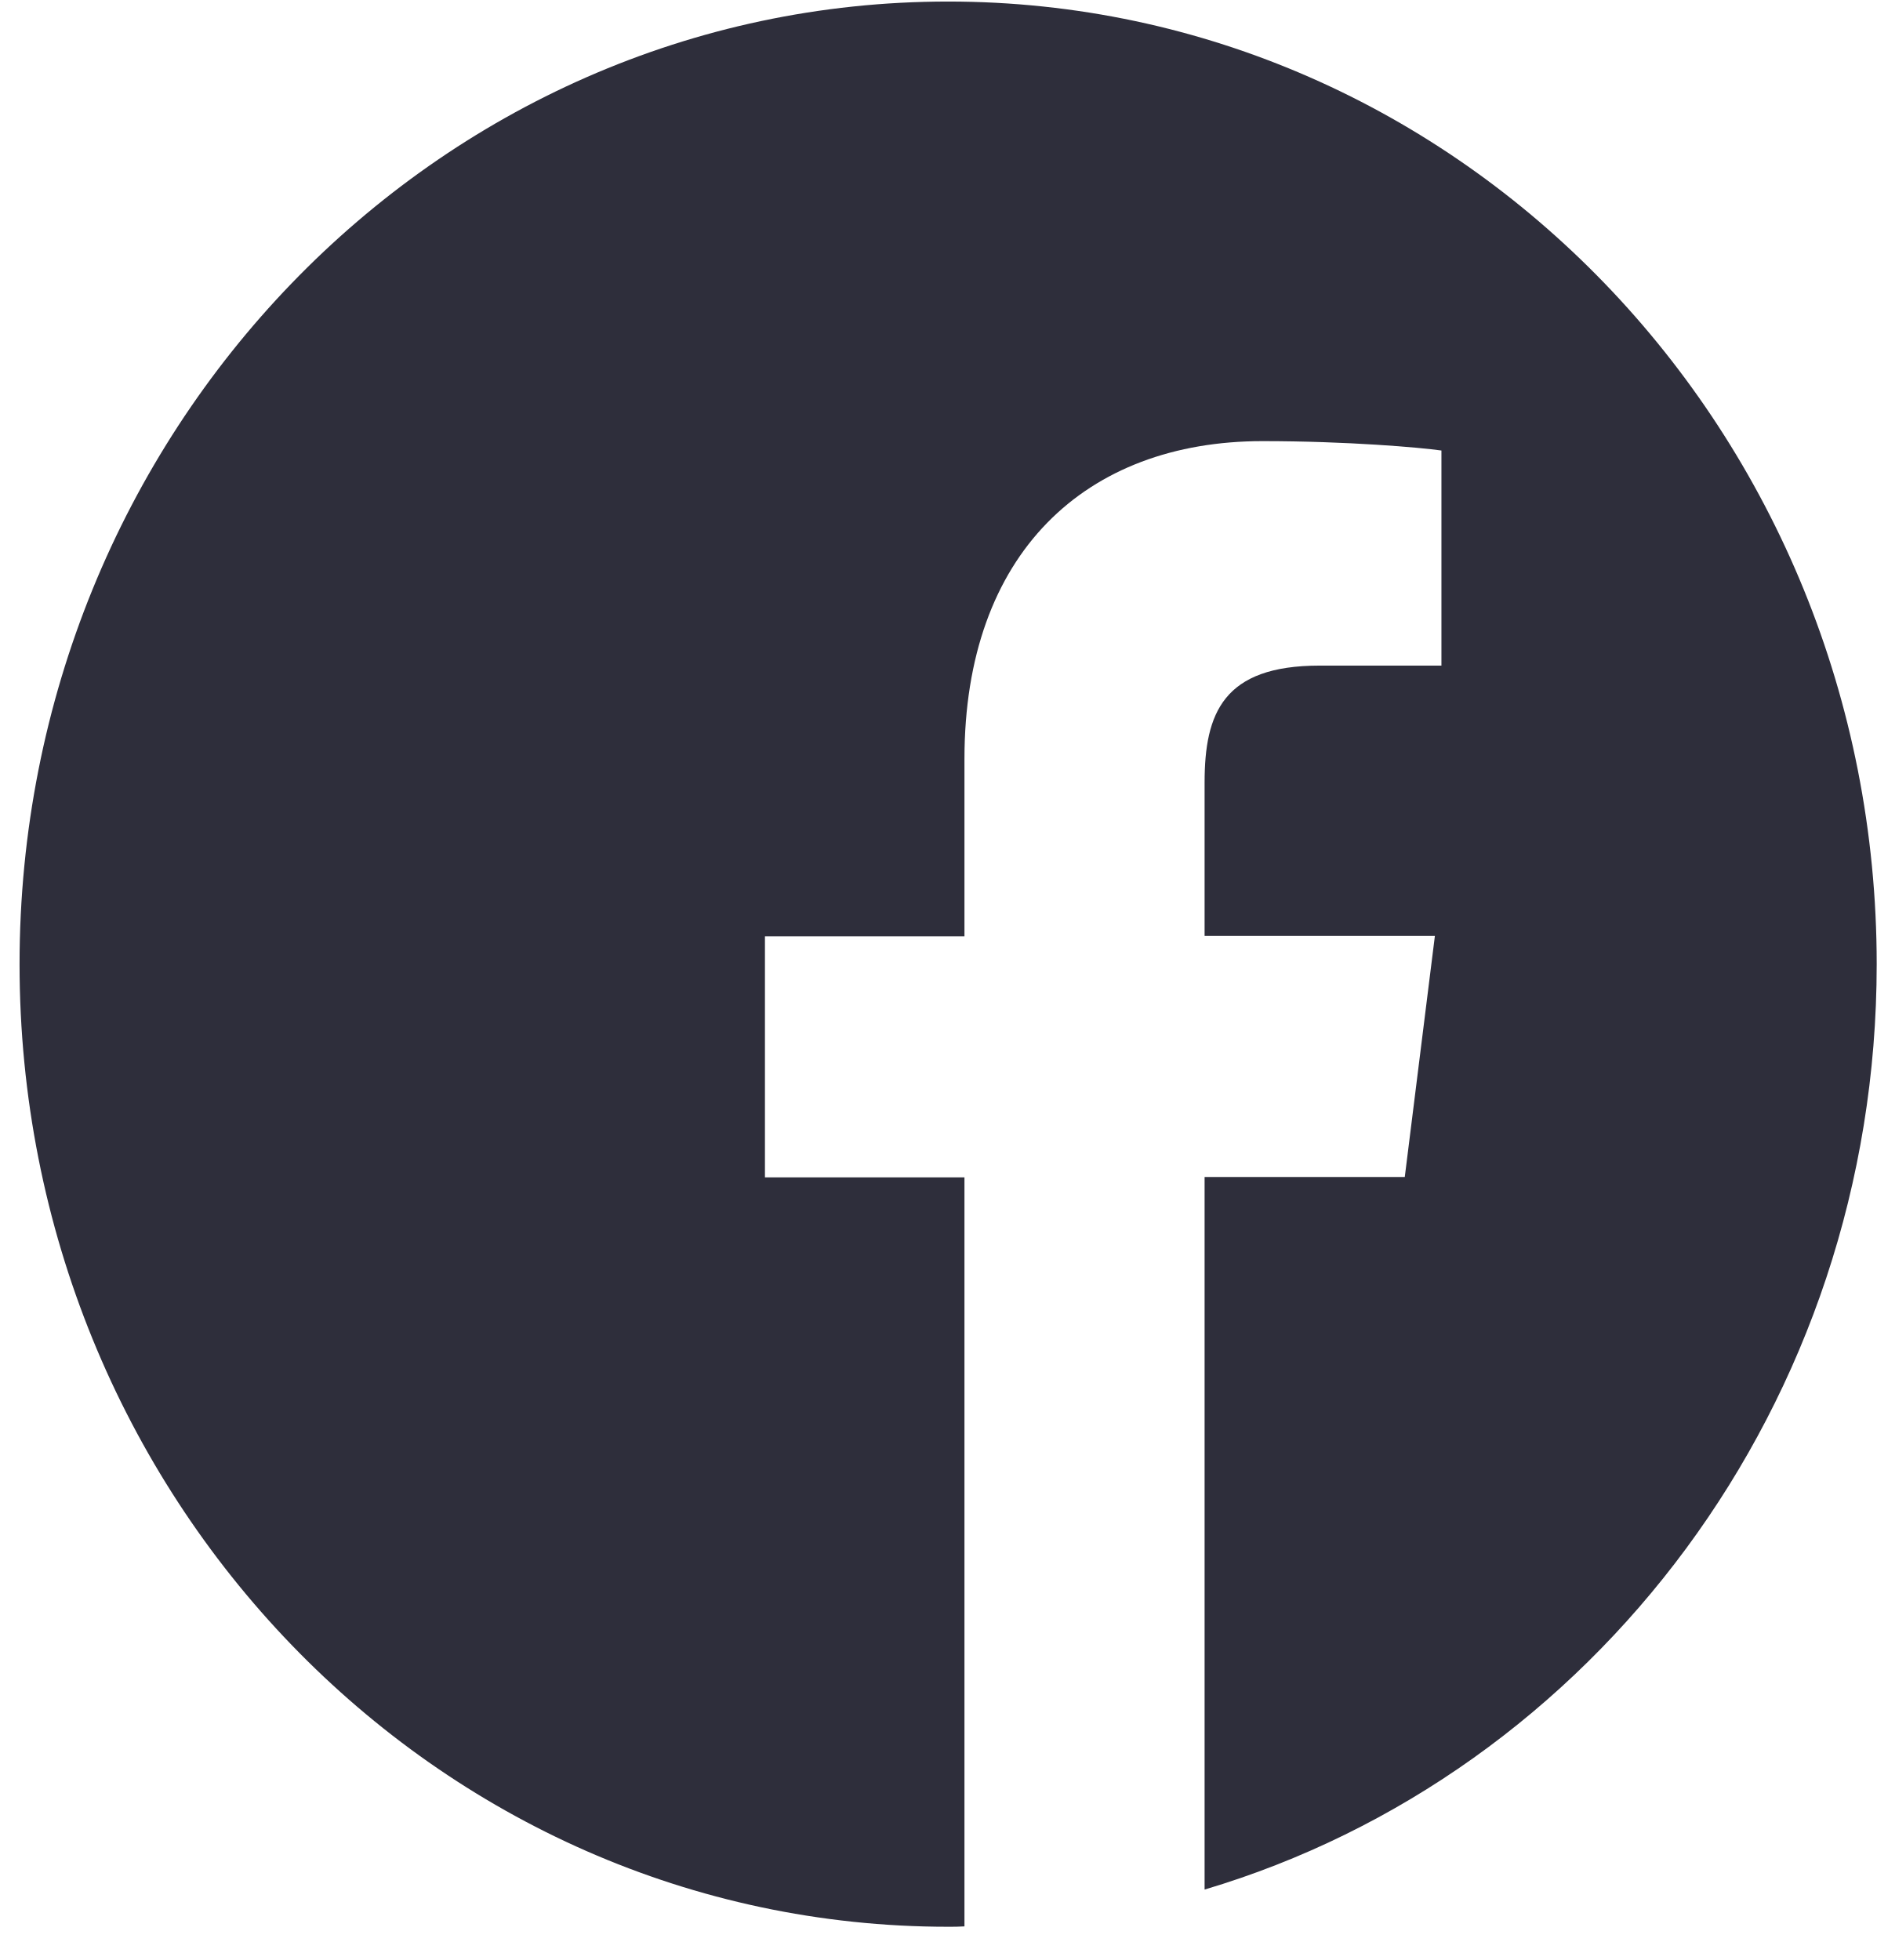
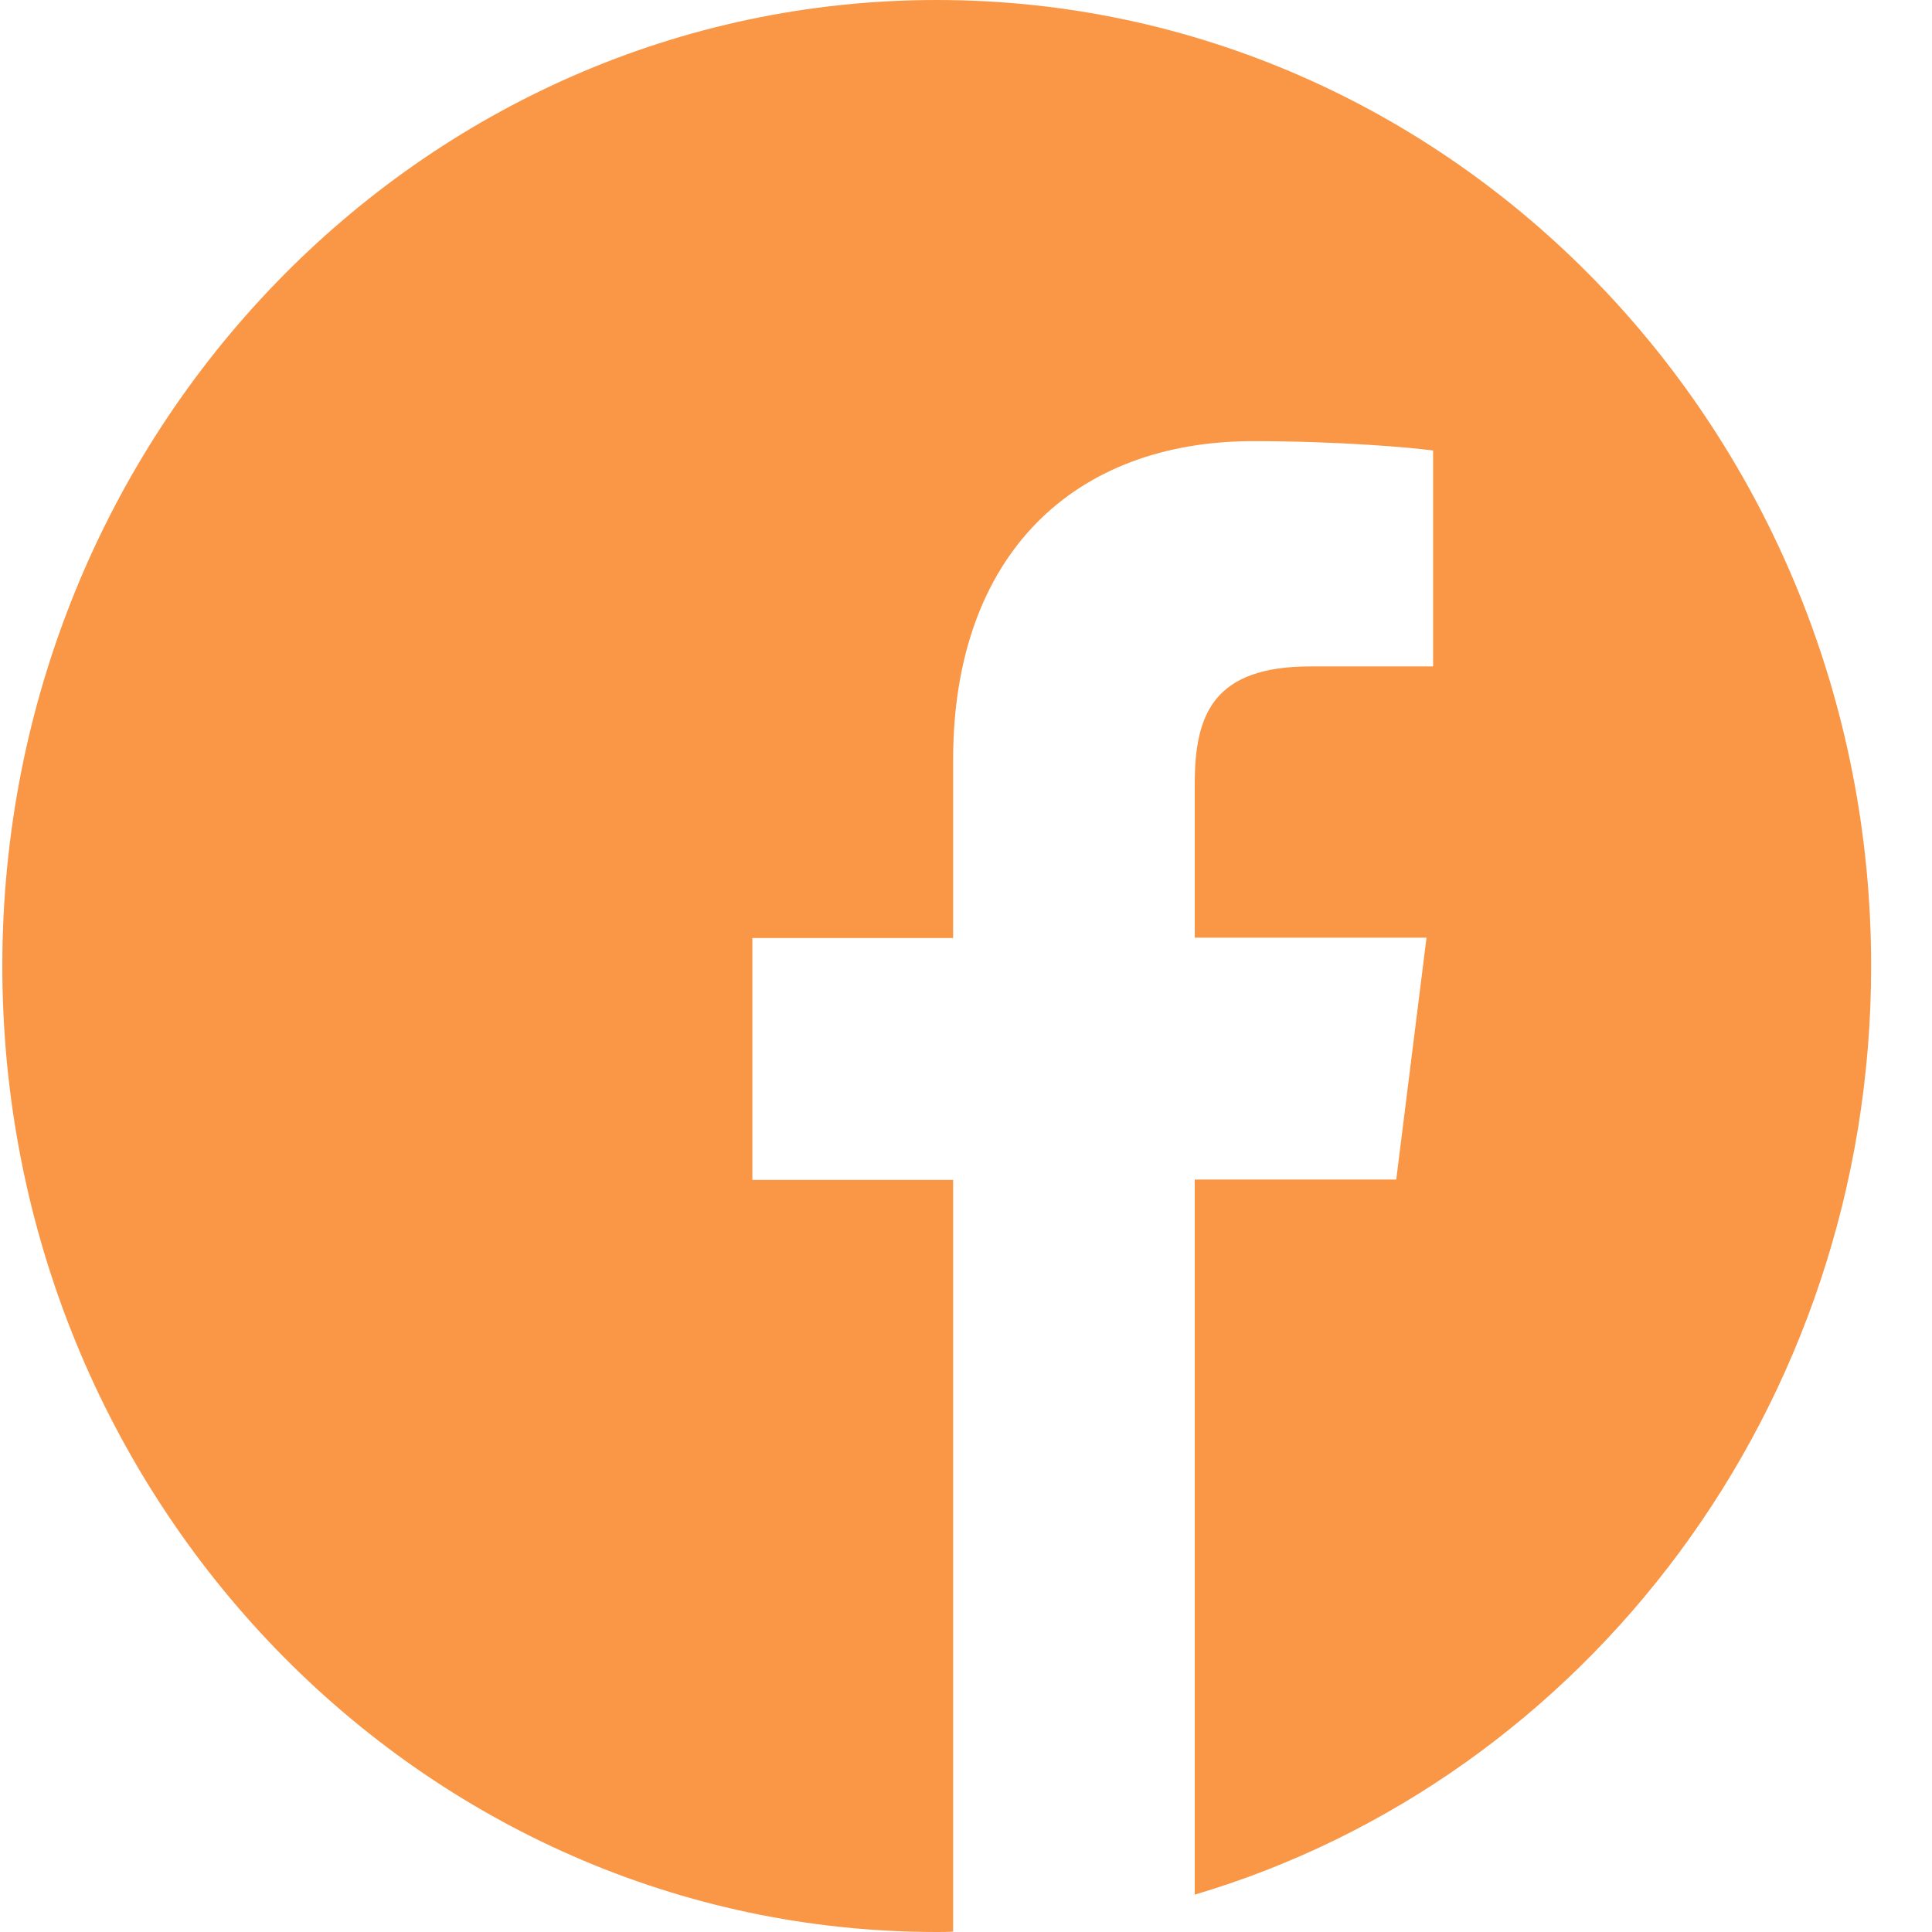
- <svg xmlns="http://www.w3.org/2000/svg" width="45" height="47" viewBox="0 0 45 47" fill="none">
-   <path d="M45 23.12C45 10.371 35.033 0.037 22.734 0.037C10.436 0.037 0.469 10.371 0.469 23.12C0.469 35.87 10.436 46.203 22.734 46.203C22.865 46.203 22.995 46.203 23.126 46.194V28.233H18.342V22.453H23.126V18.197C23.126 13.265 26.031 10.578 30.275 10.578C32.31 10.578 34.059 10.731 34.563 10.803V15.961H31.641C29.336 15.961 28.884 17.097 28.884 18.765V22.444H34.406L33.684 28.224H28.884V45.311C38.19 42.542 45 33.661 45 23.12Z" fill="#2E2E3B" />
+ <svg xmlns="http://www.w3.org/2000/svg" width="30" height="30" viewBox="0 0 30 30" fill="none">
+   <path d="M29.055 15C29.055 6.715 22.559 0 14.546 0C6.531 0 0.036 6.715 0.036 15C0.036 23.285 6.531 30 14.546 30C14.63 30 14.716 30 14.8 29.994V18.322H11.683V14.566H14.8V11.801C14.8 8.596 16.694 6.85 19.459 6.85C20.785 6.85 21.925 6.949 22.253 6.996V10.348H20.349C18.847 10.348 18.552 11.086 18.552 12.17V14.56H22.151L21.681 18.316H18.552V29.42C24.617 27.621 29.055 21.85 29.055 15Z" fill="#F99746" />
</svg>
